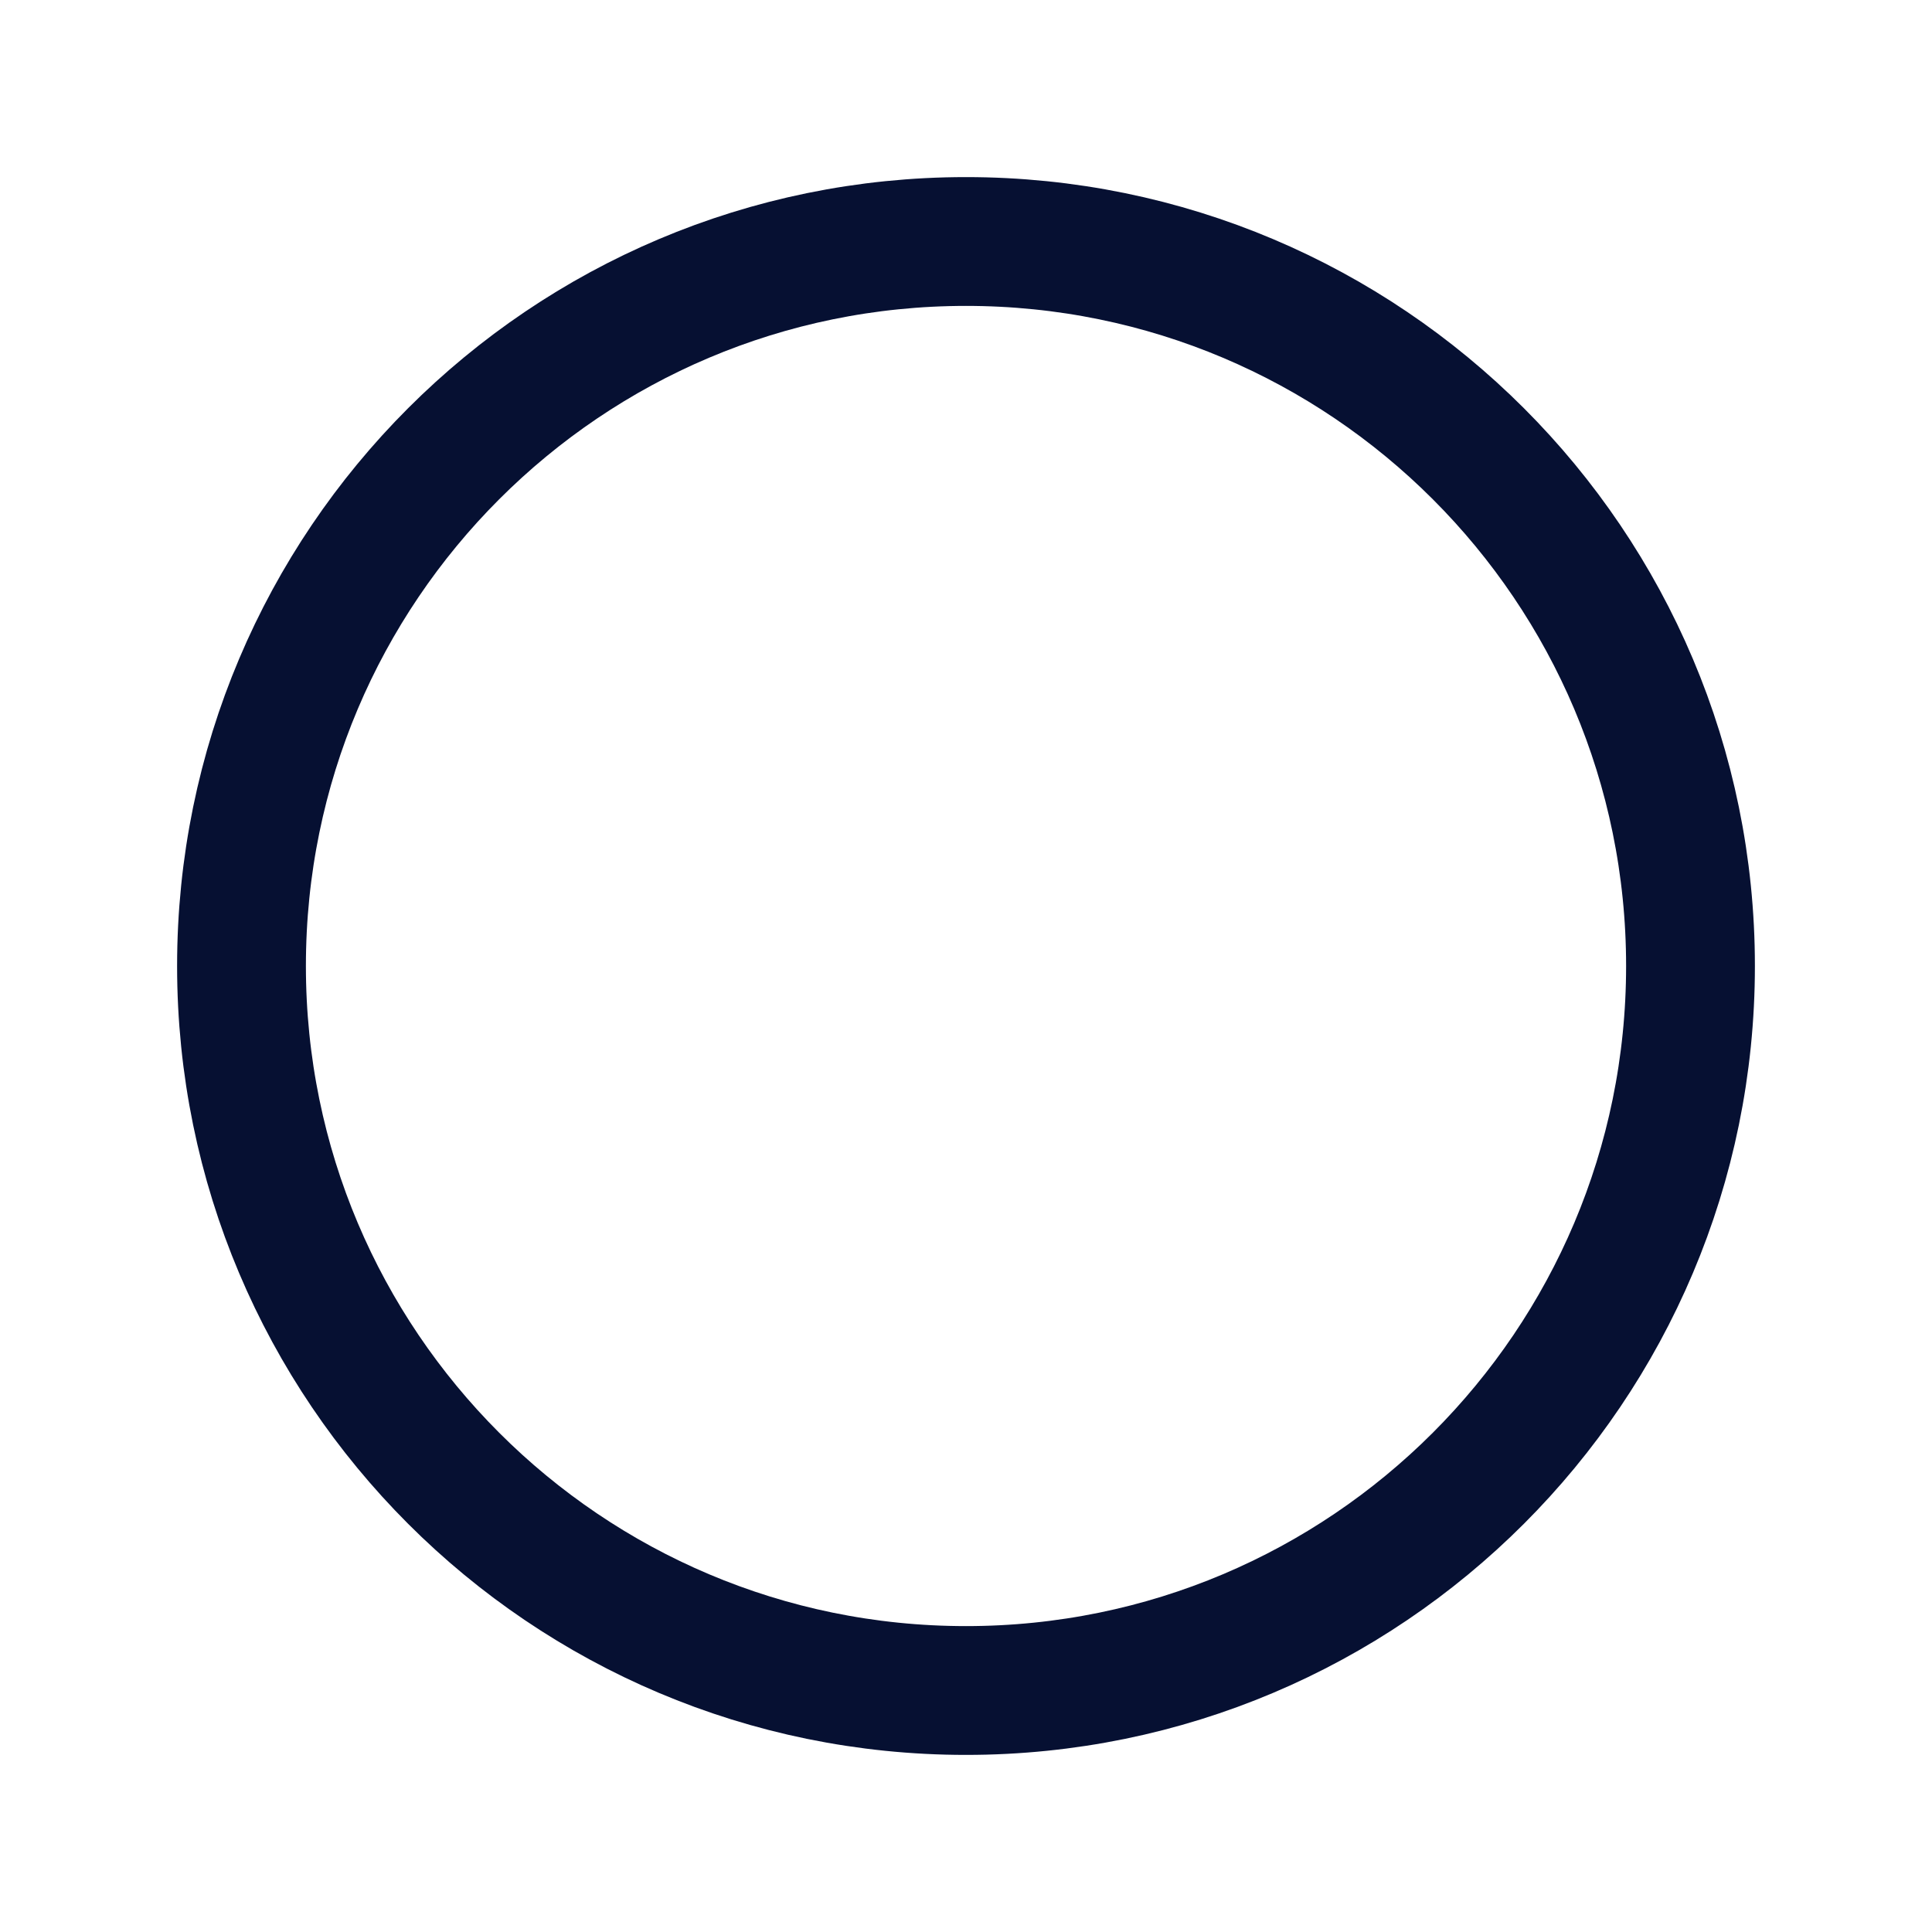
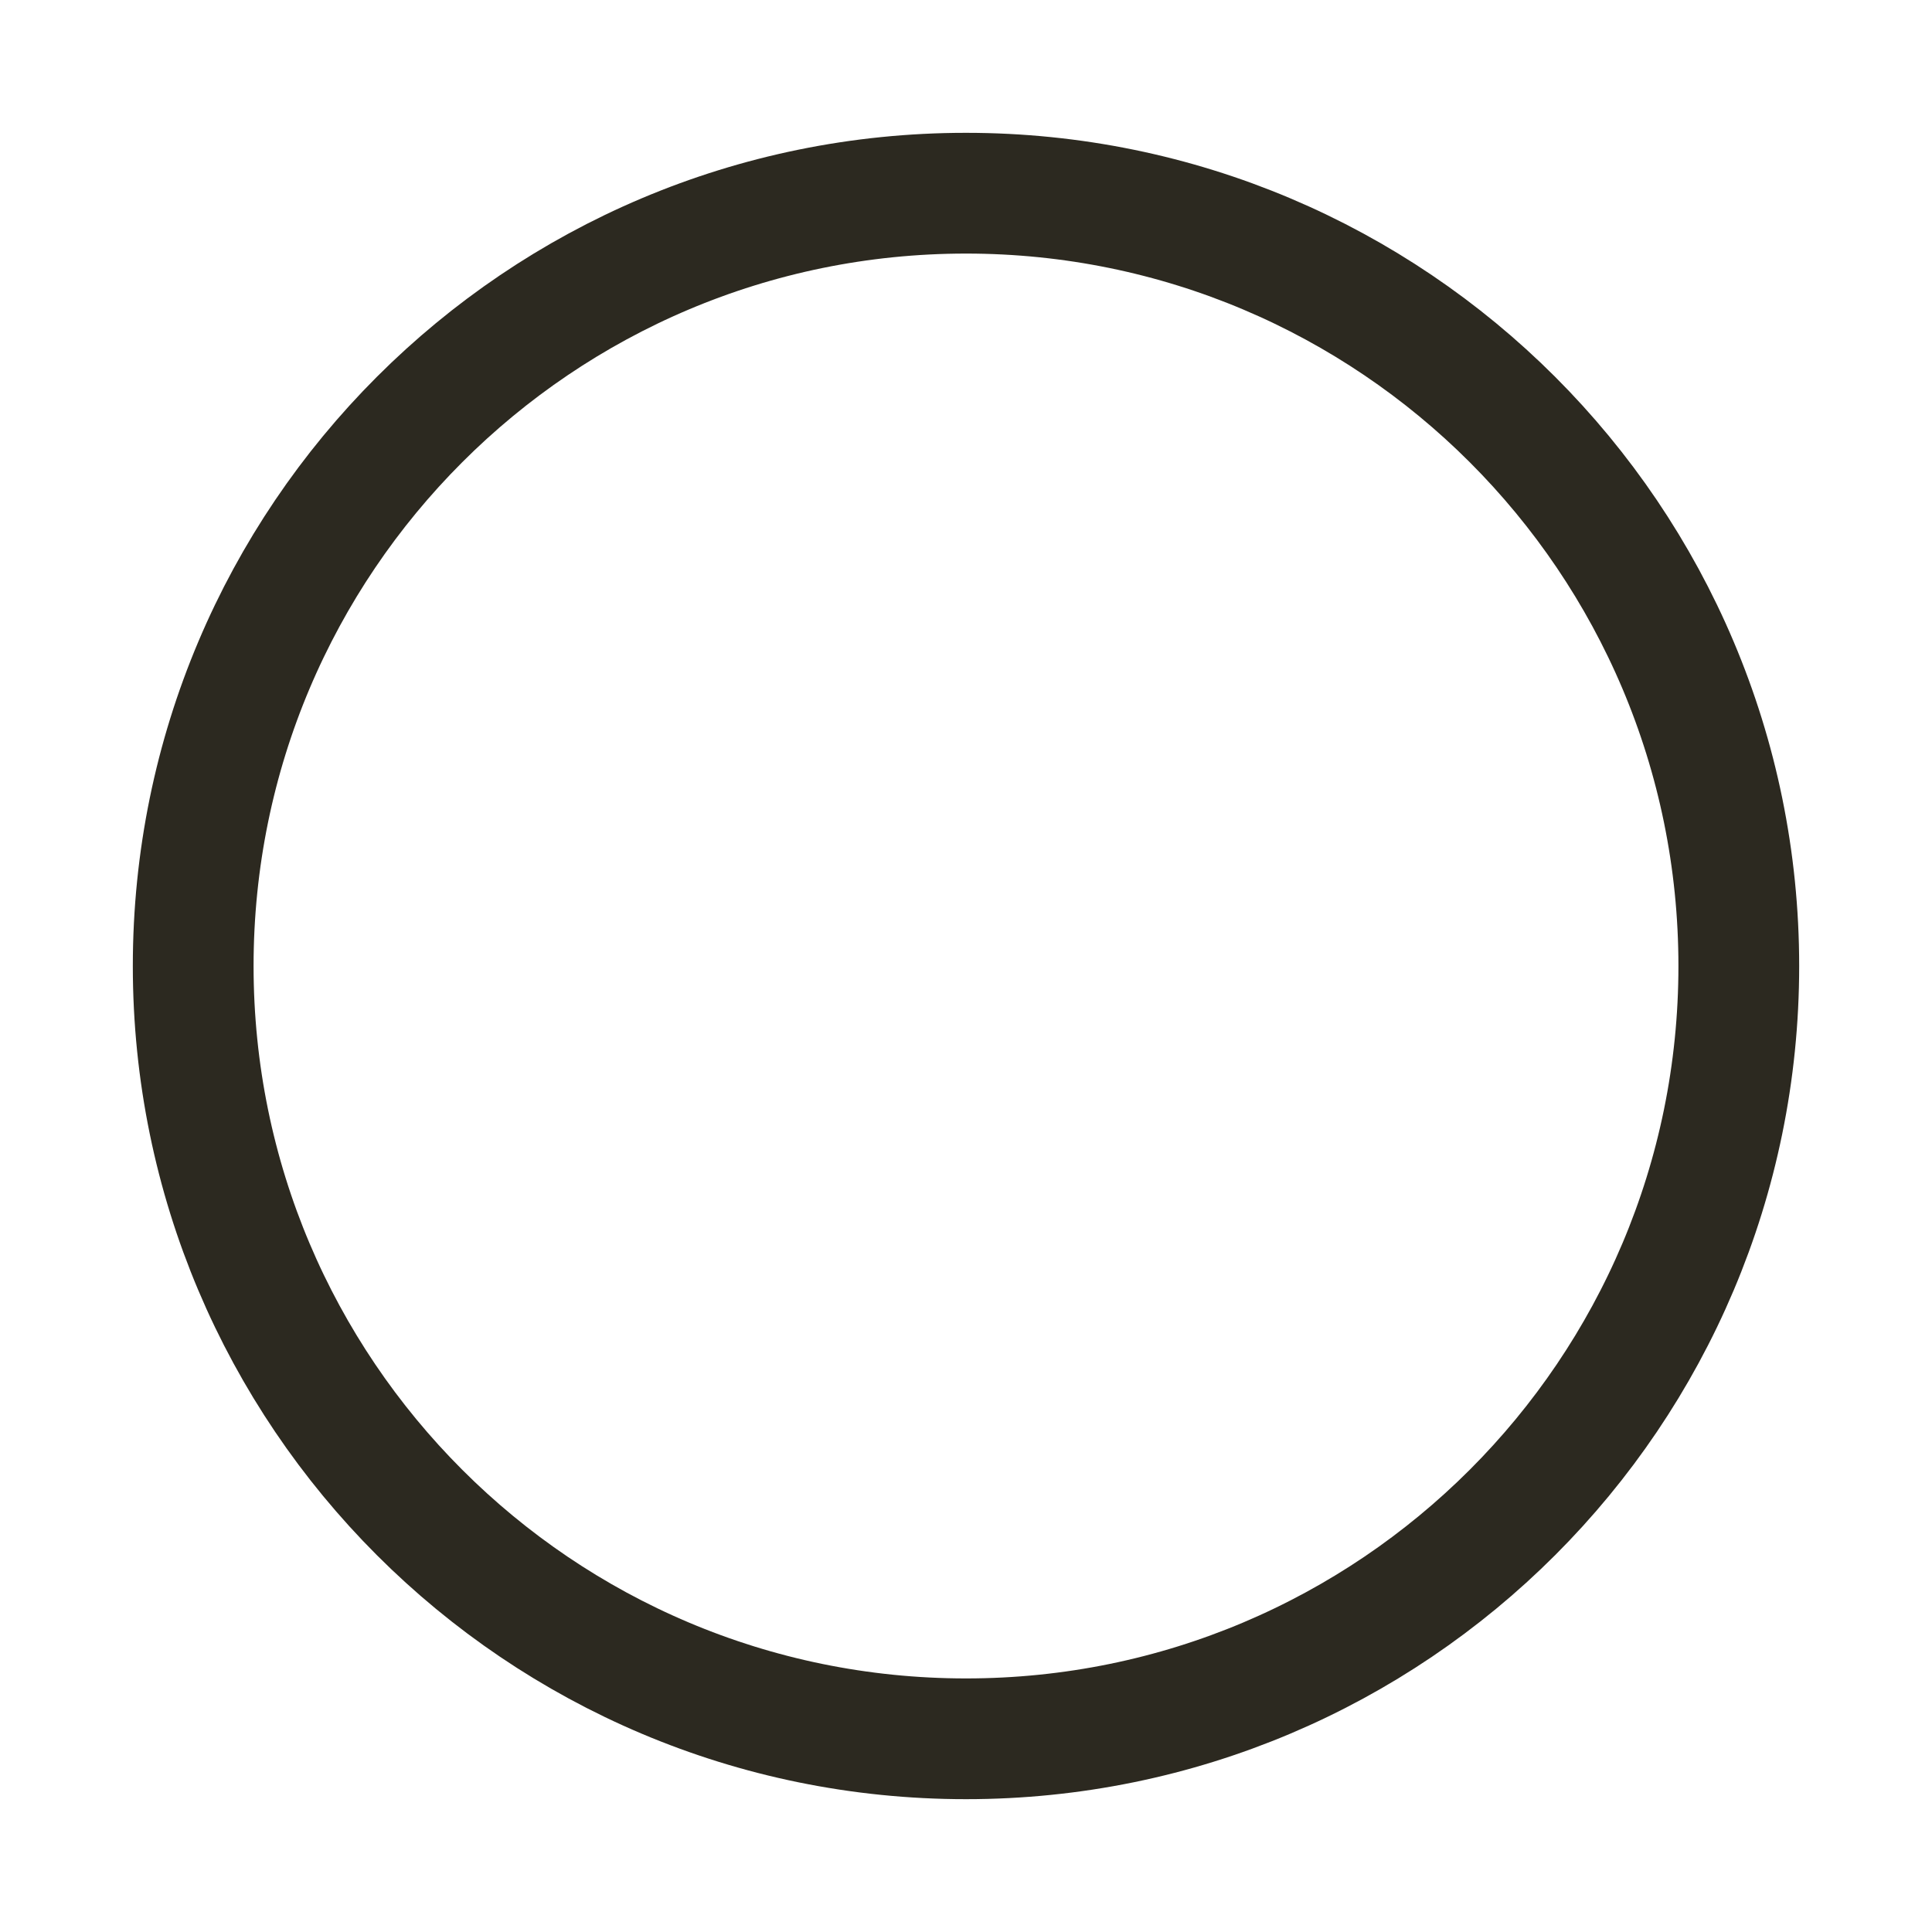
<svg xmlns="http://www.w3.org/2000/svg" width="24" height="24" viewBox="0 0 24 24" fill="none">
-   <path d="M3 12C3 7.029 7.029 3 12 3C16.971 3 21 7.029 21 12C21 16.971 16.971 21 12 21C7.029 21 3 16.971 3 12Z" stroke="#061032" stroke-width="1.6" stroke-linecap="round" stroke-linejoin="round" />
+   <path d="M21.6 12C21.6 17.302 17.302 21.6 12 21.6C6.698 21.6 2.4 17.302 2.4 12C2.4 6.698 6.698 2.4 12 2.4C17.302 2.4 21.6 6.698 21.6 12Z" stroke="#2C2920" stroke-width="1.5" stroke-linecap="square" />
</svg>
